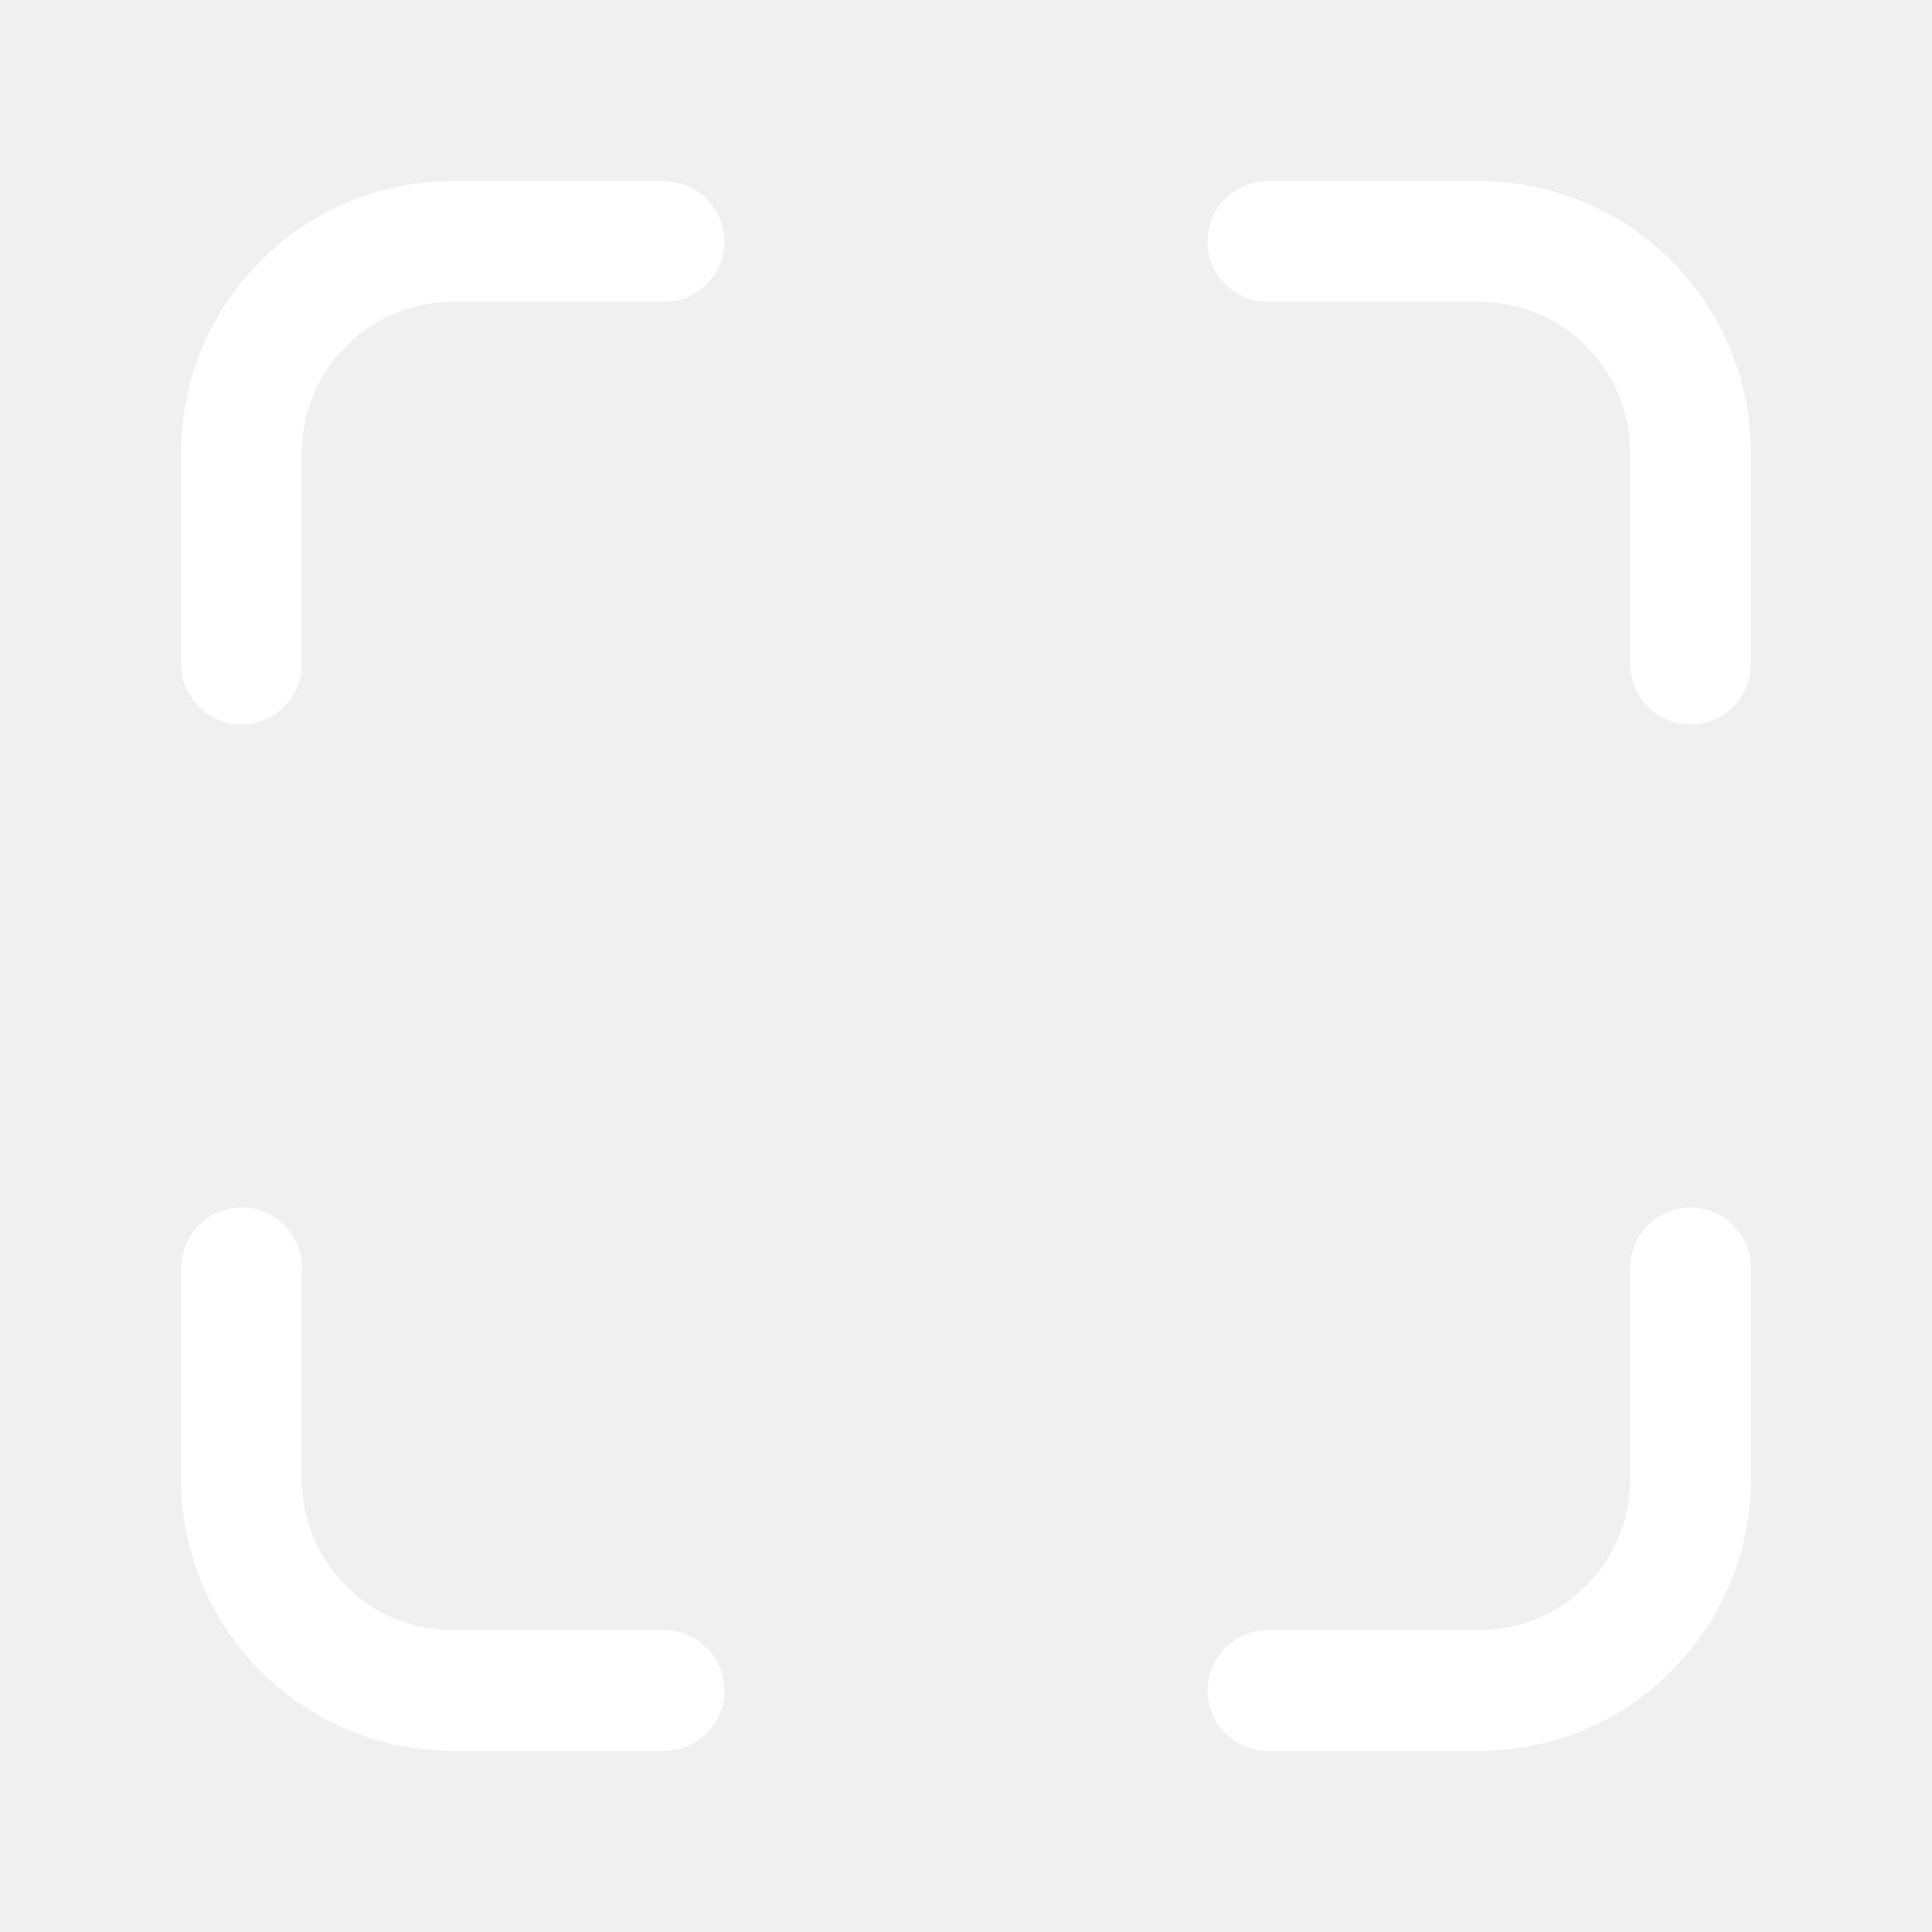
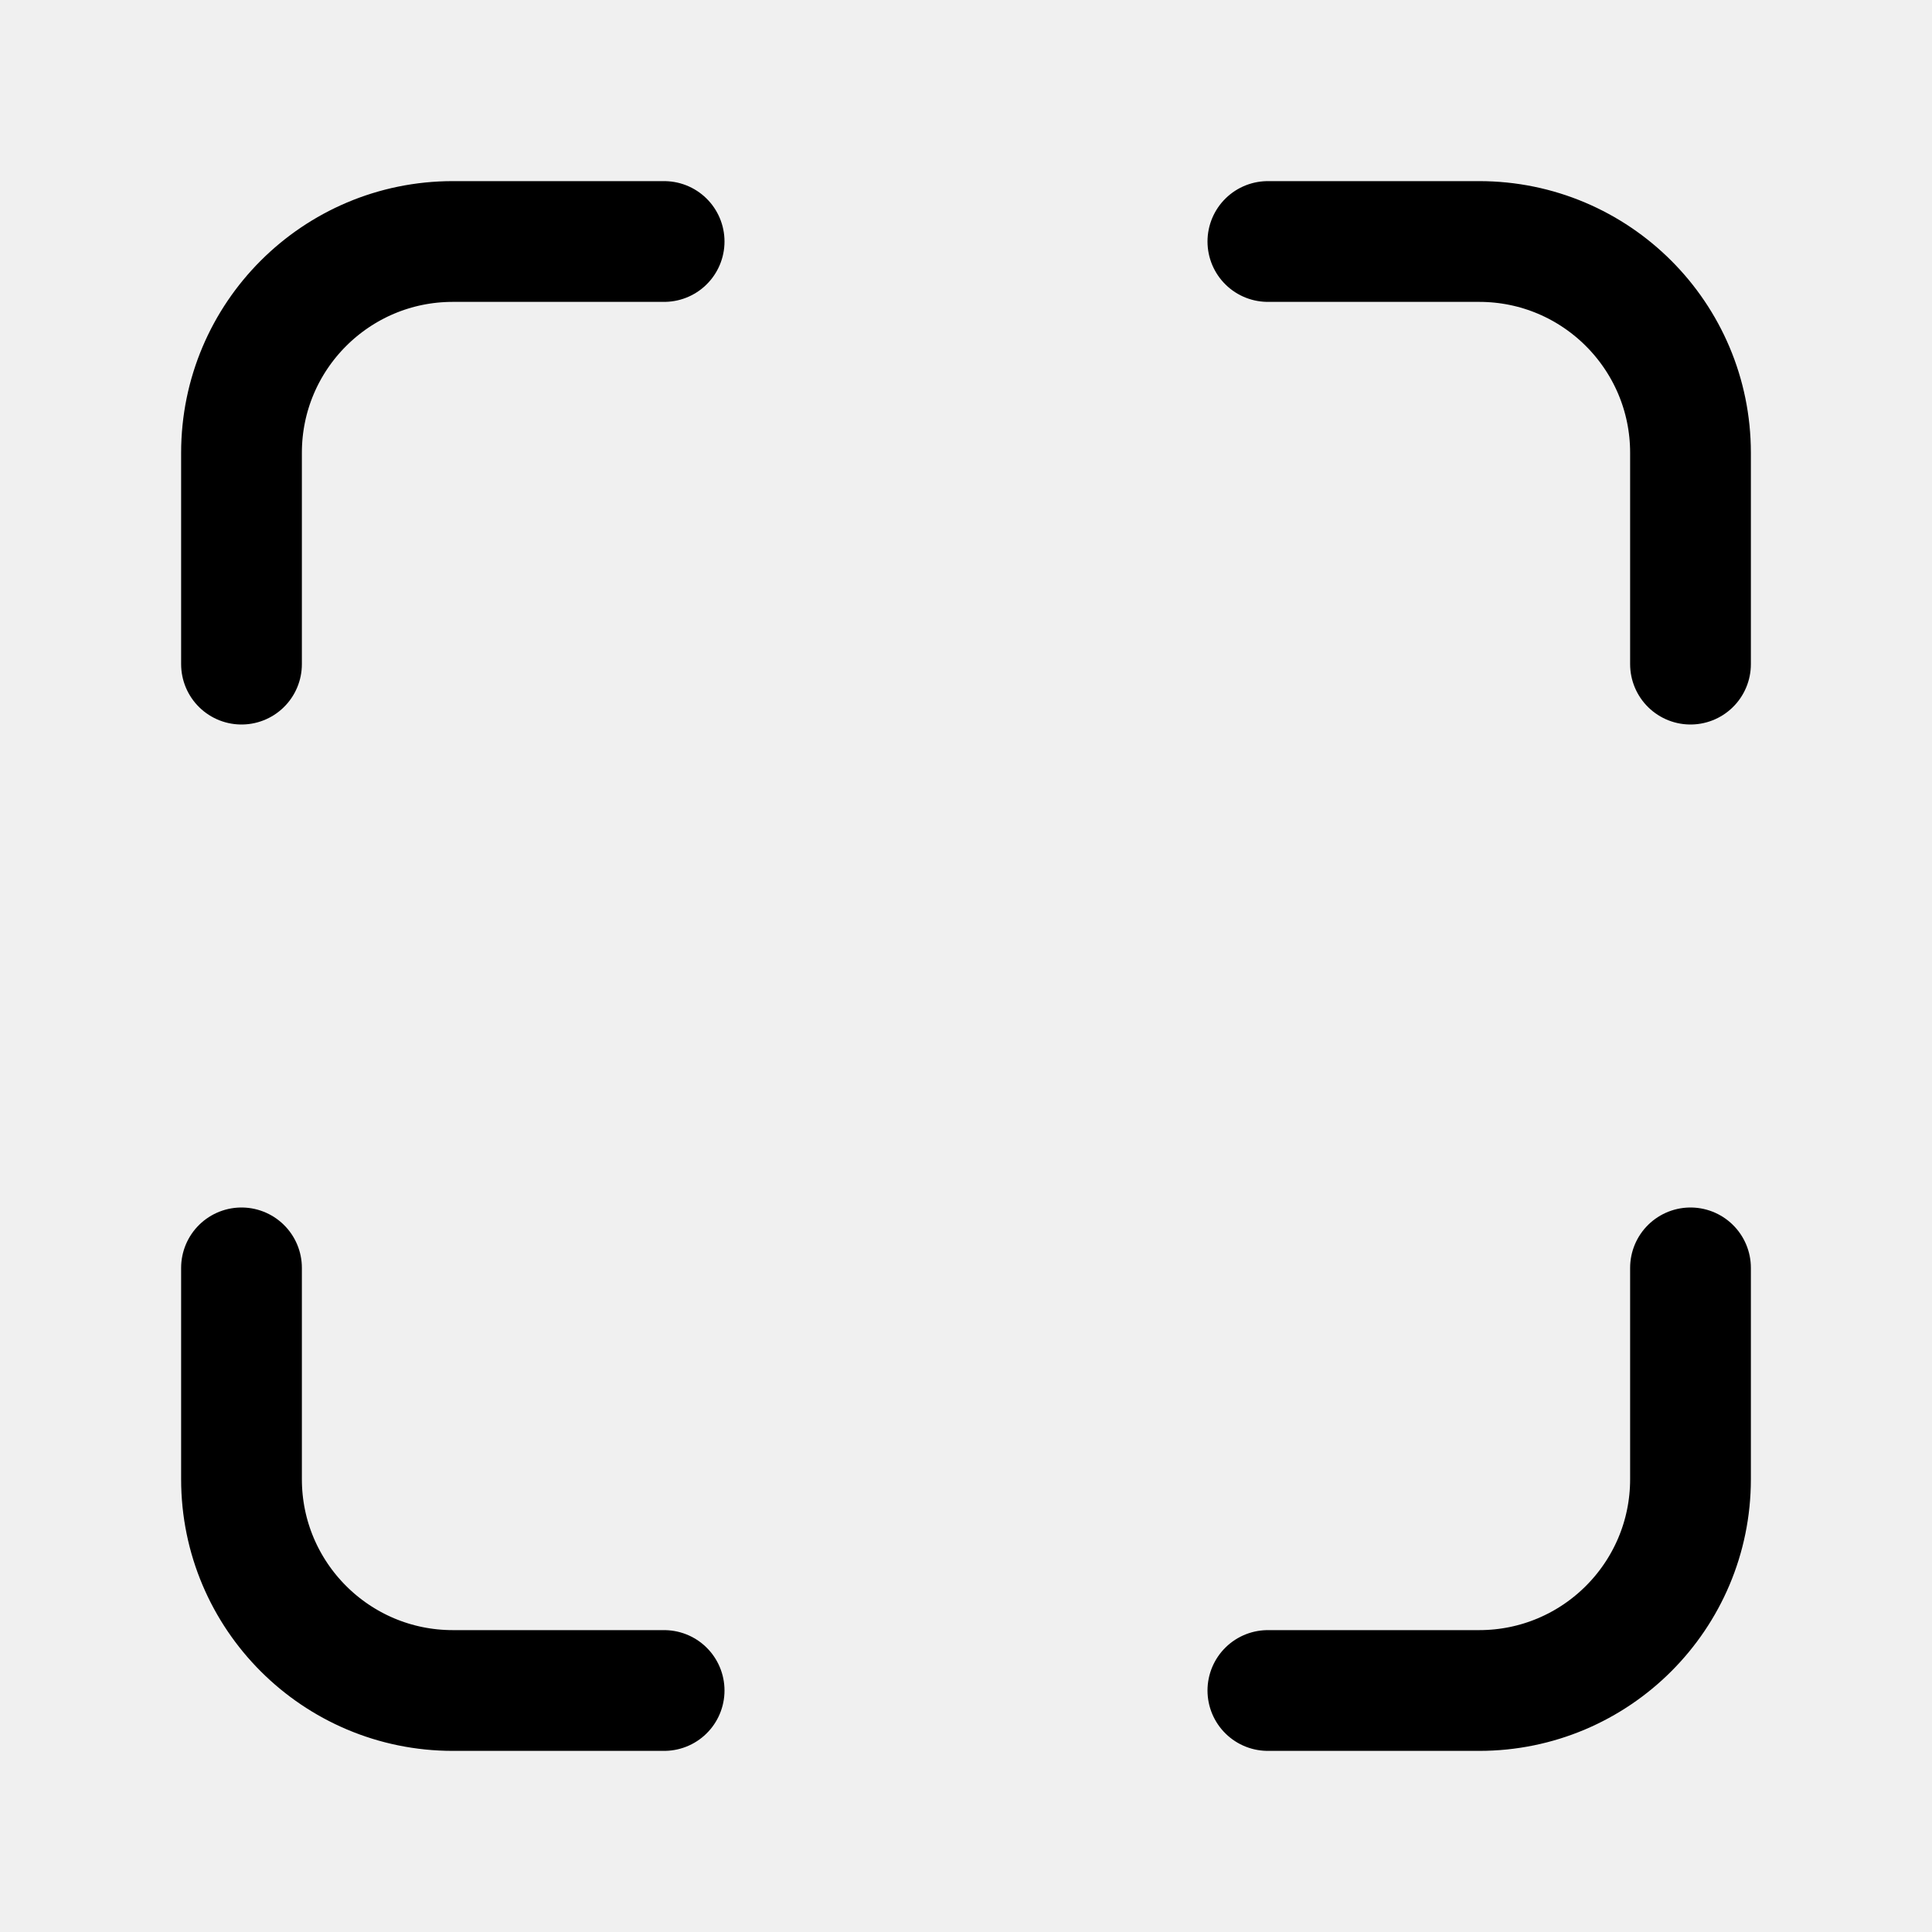
<svg xmlns="http://www.w3.org/2000/svg" class="ionicon" viewBox="0 0 512 512">
-   <path d="M336 448h56a56 56 0 0056-56v-56M448 176v-56a56 56 0 00-56-56h-56M176 448h-56a56 56 0 01-56-56v-56M64 176v-56a56 56 0 0156-56h56" fill="none" stroke="white" stroke-linecap="round" stroke-linejoin="round" stroke-width="32" />
+   <path d="M336 448h56a56 56 0 0056-56v-56M448 176v-56a56 56 0 00-56-56h-56M176 448h-56a56 56 0 01-56-56v-56M64 176v-56a56 56 0 0156-56h56" fill="none" stroke="currentColor" stroke-linecap="round" stroke-linejoin="round" stroke-width="32" />
</svg>
